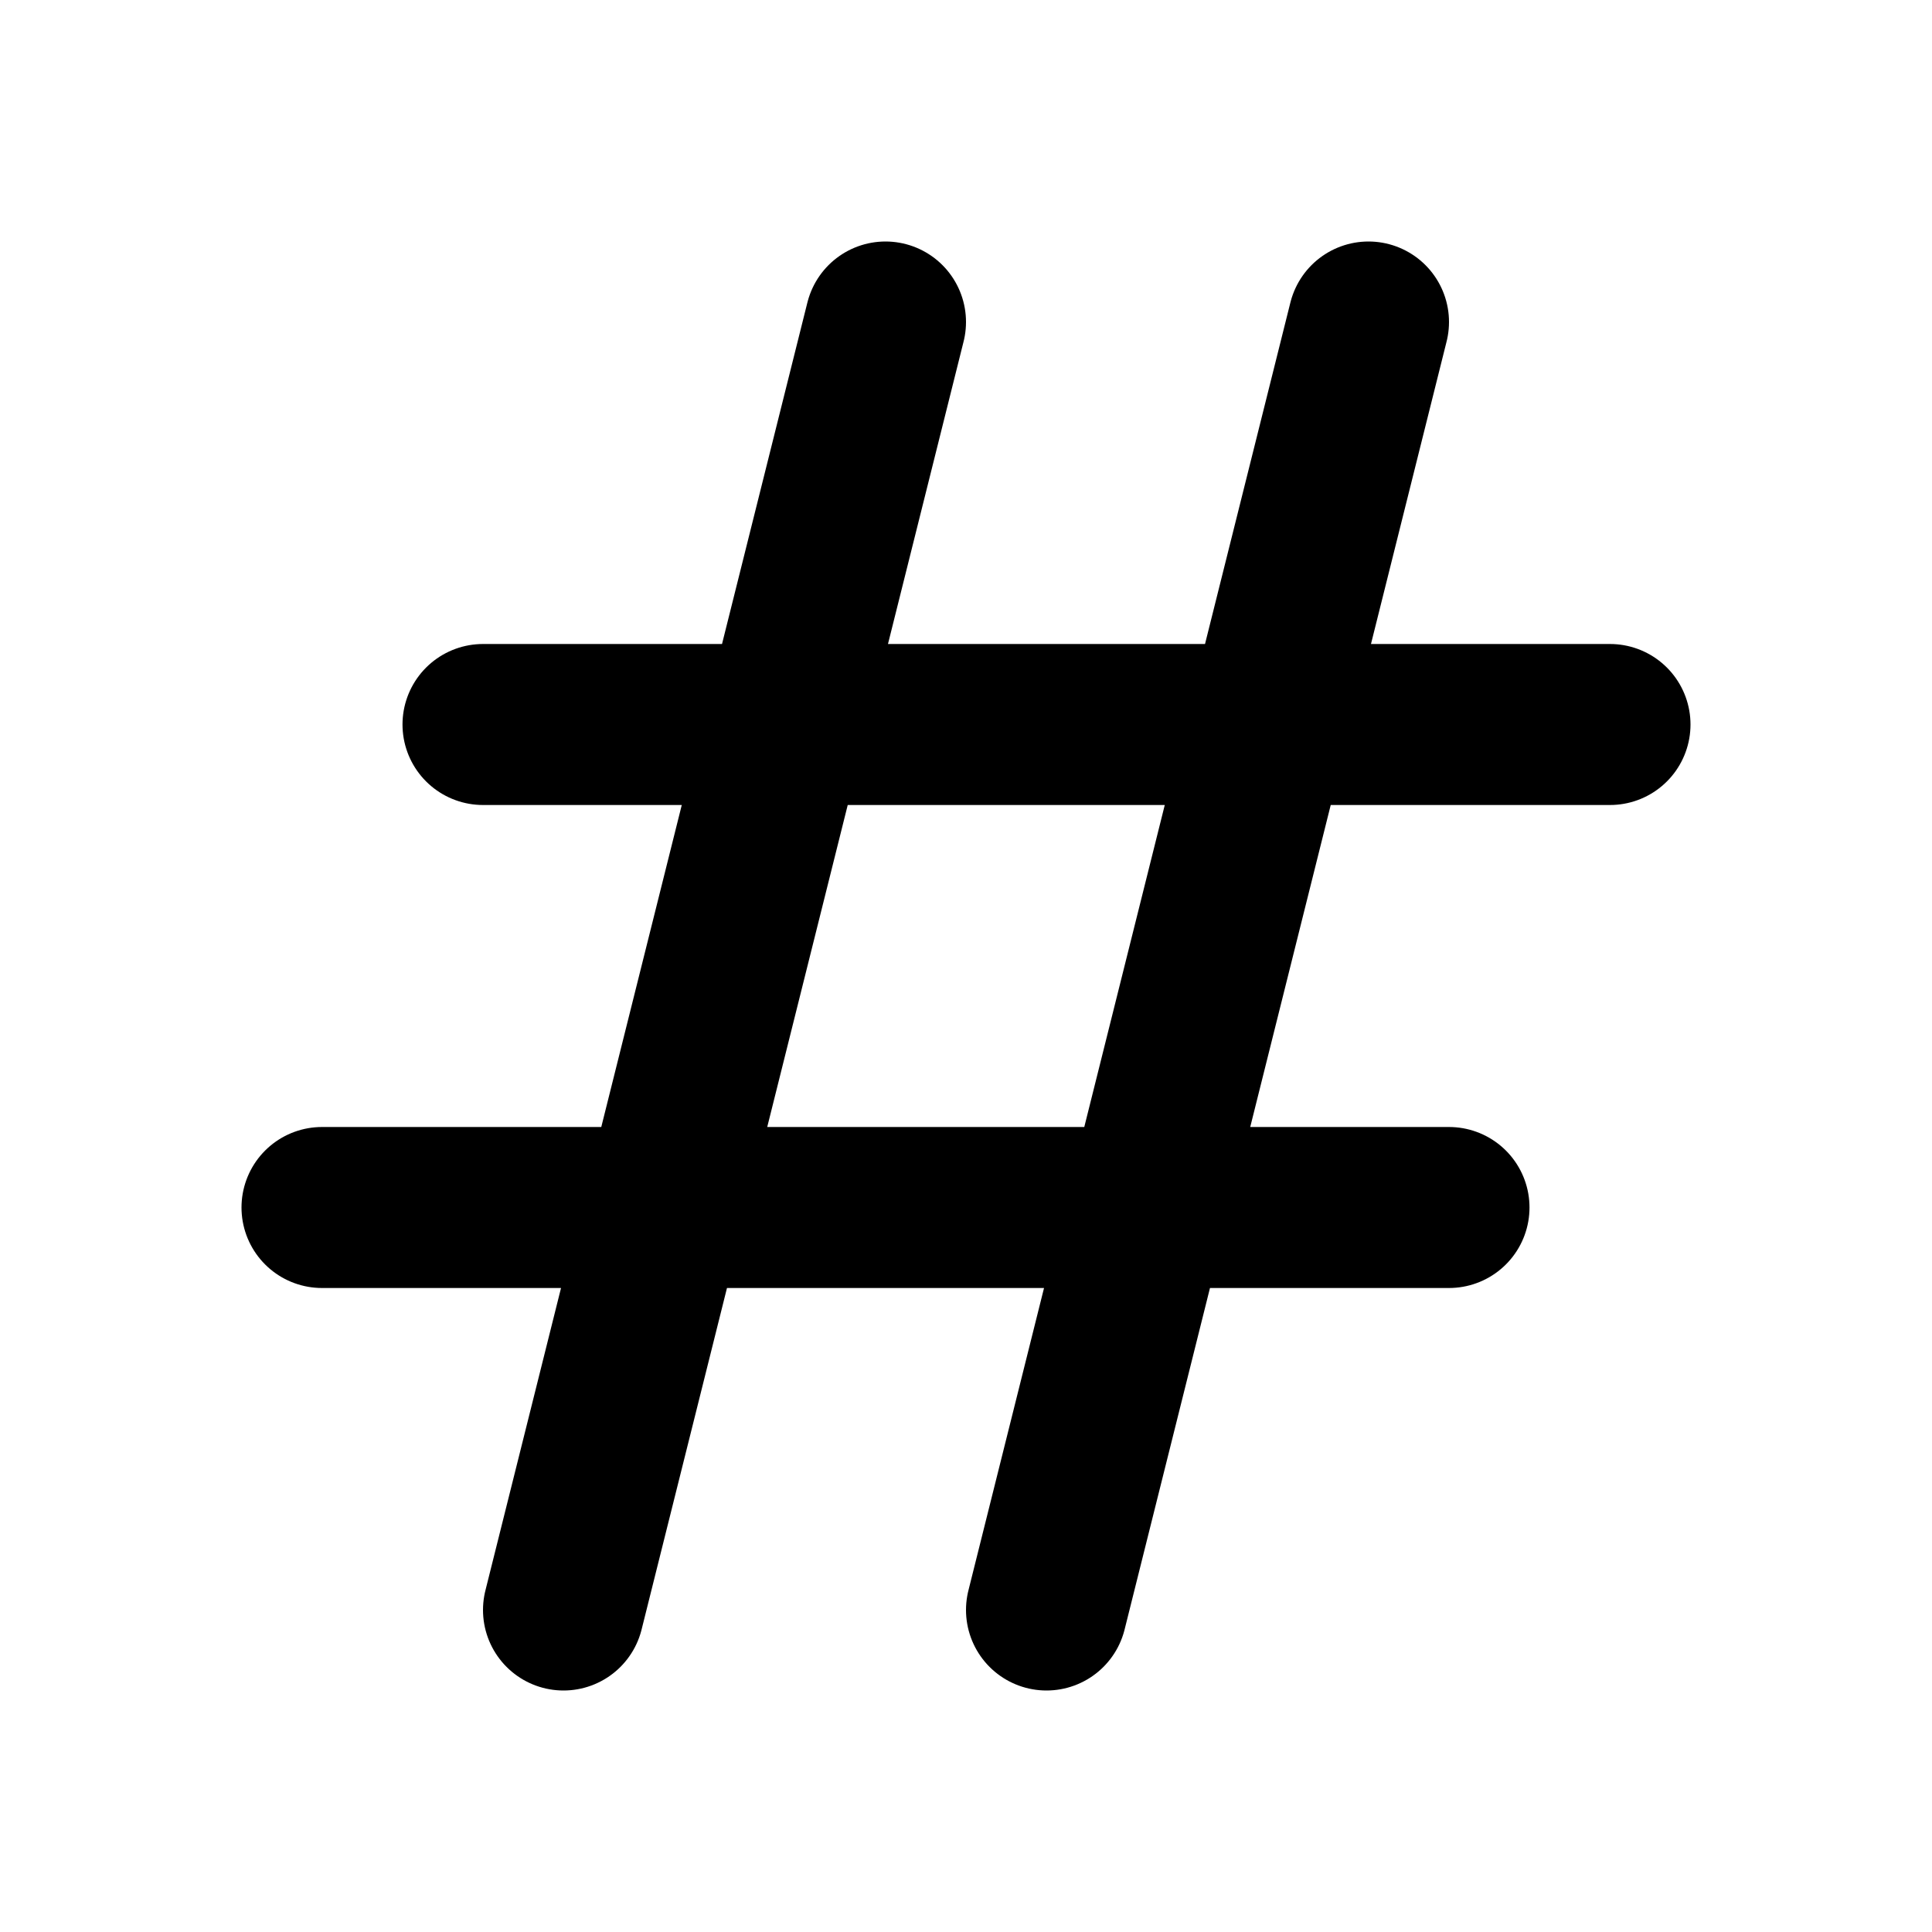
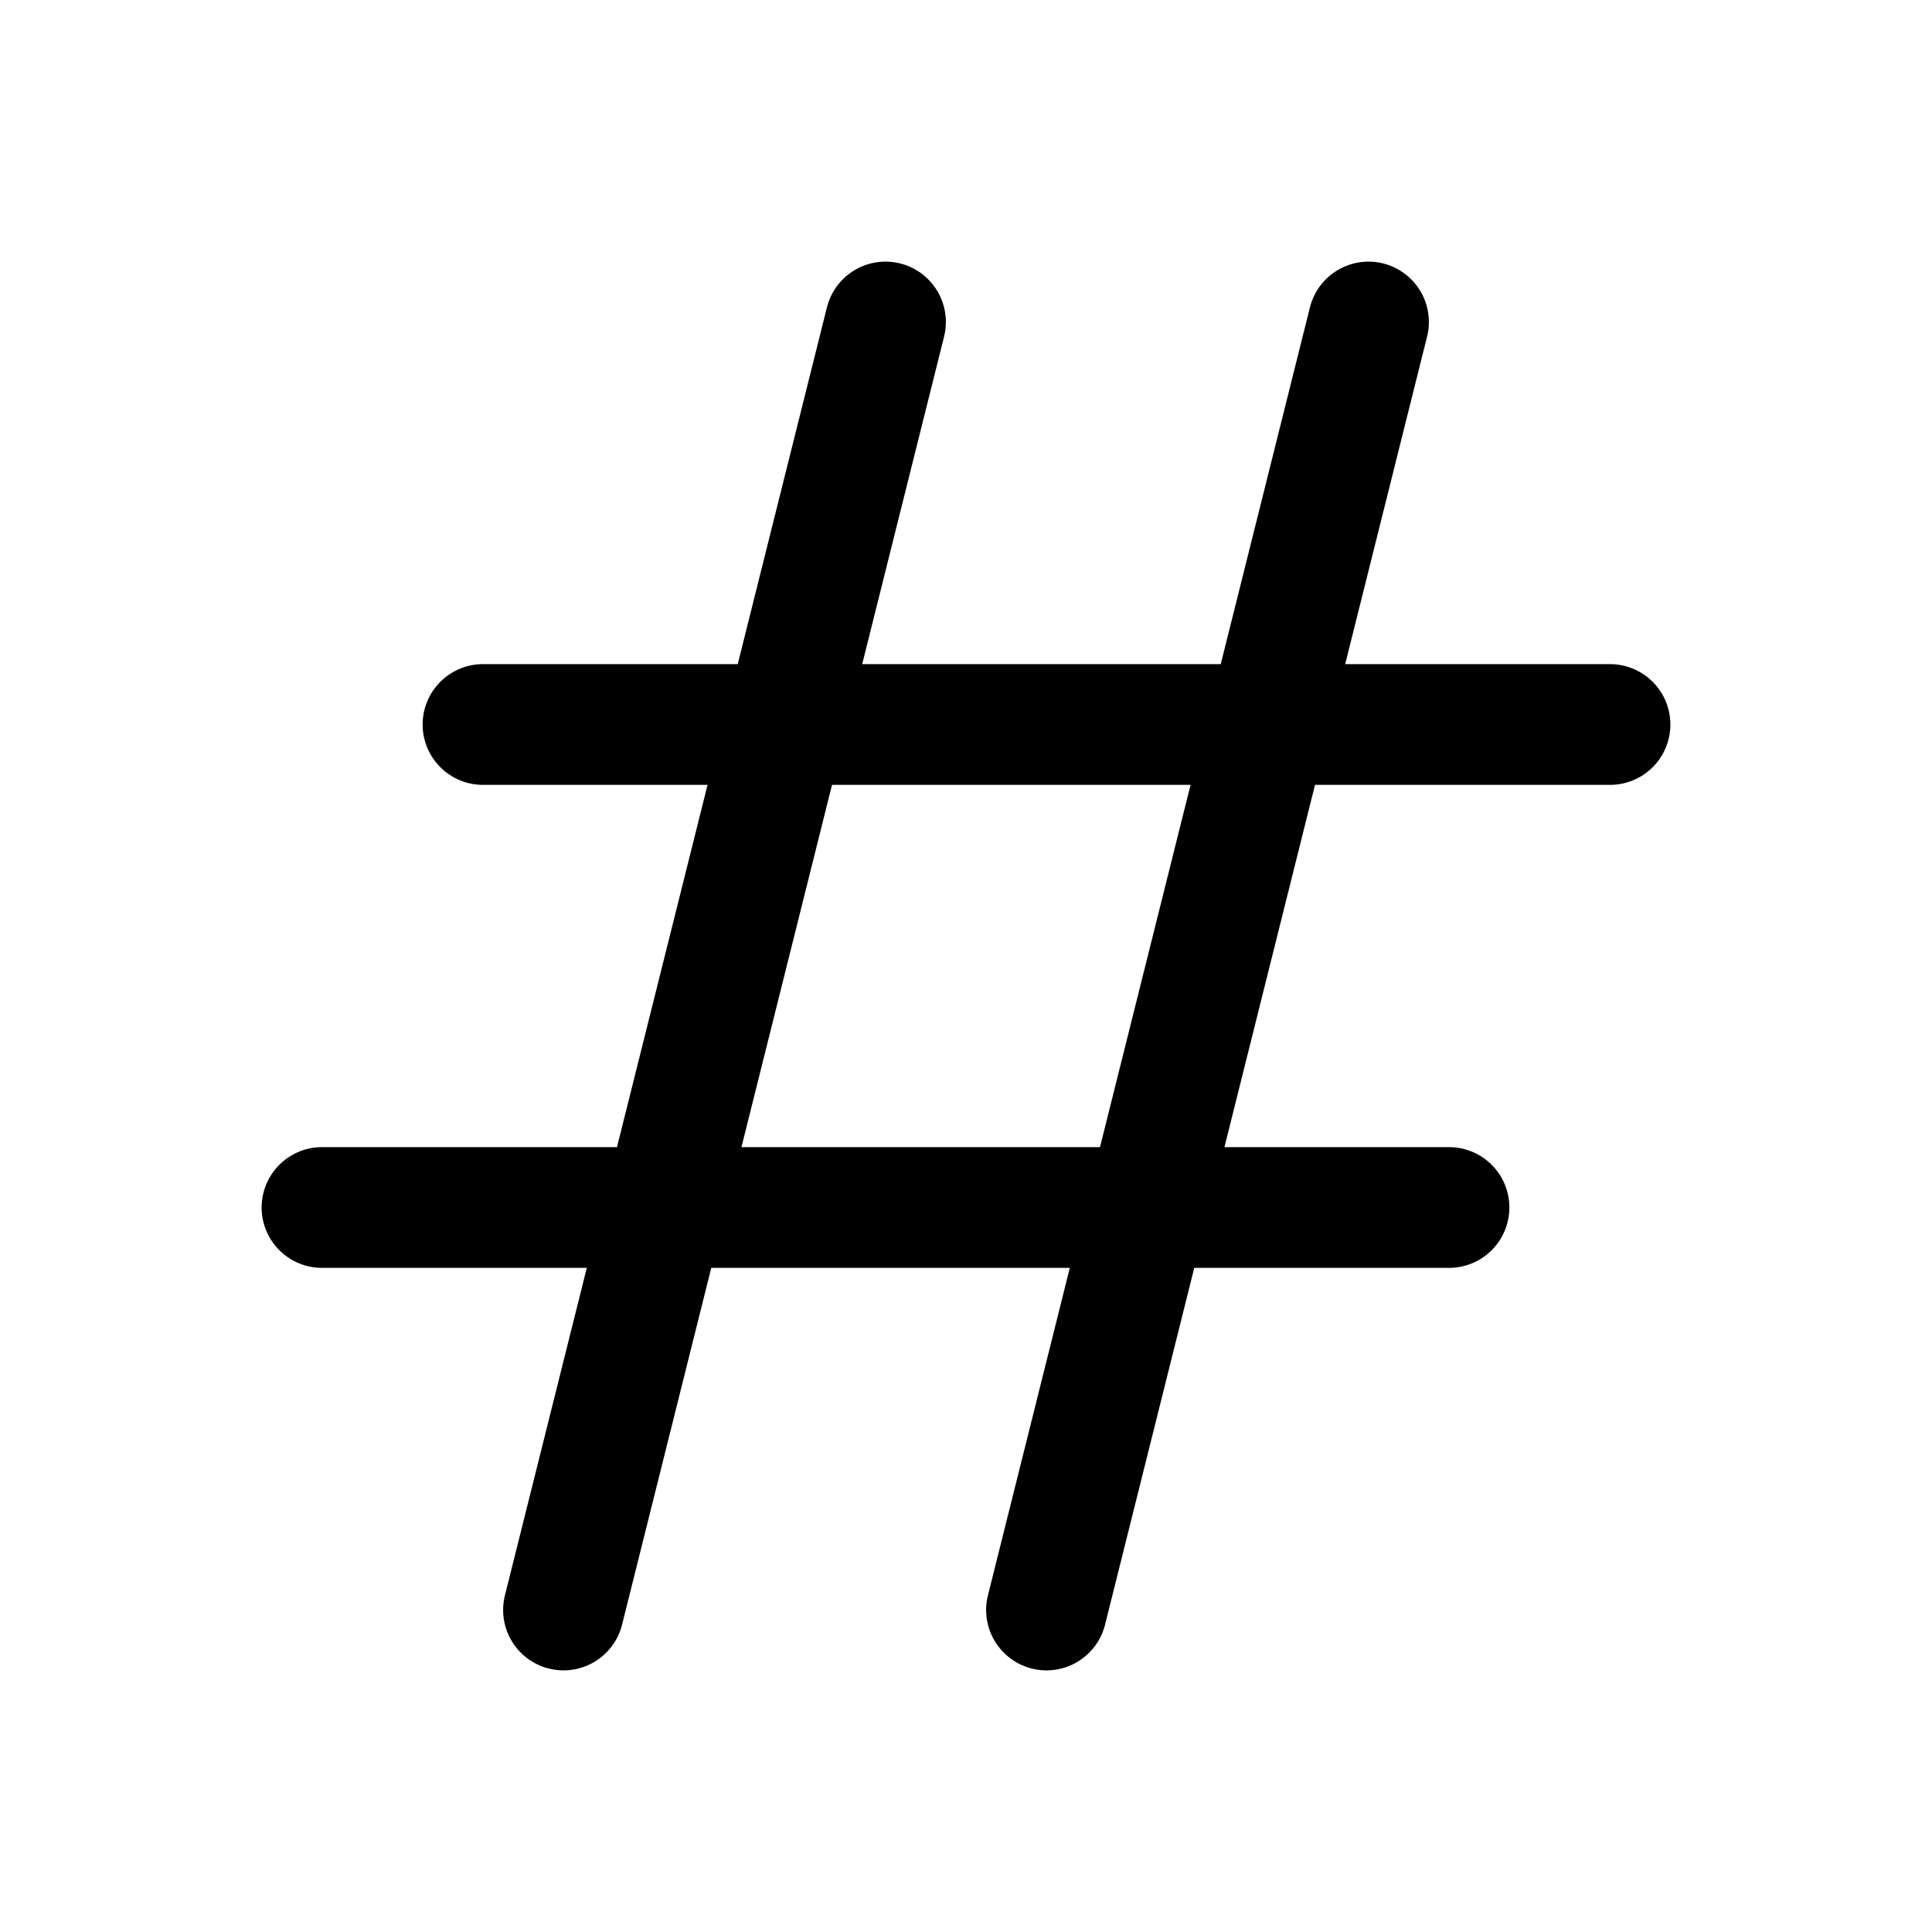
<svg xmlns="http://www.w3.org/2000/svg" fill="none" viewBox="0 0 24 24" stroke="currentColor">
-   <path stroke-linecap="round" stroke-linejoin="round" stroke-width="2" d="M7 20l4-16m2 16l4-16M6 9h14M4 15h14" />
+   <path stroke-linecap="round" stroke-linejoin="round" stroke-width="1.5" d="M7 20l4-16m2 16l4-16M6 9h14M4 15h14" />
</svg>
